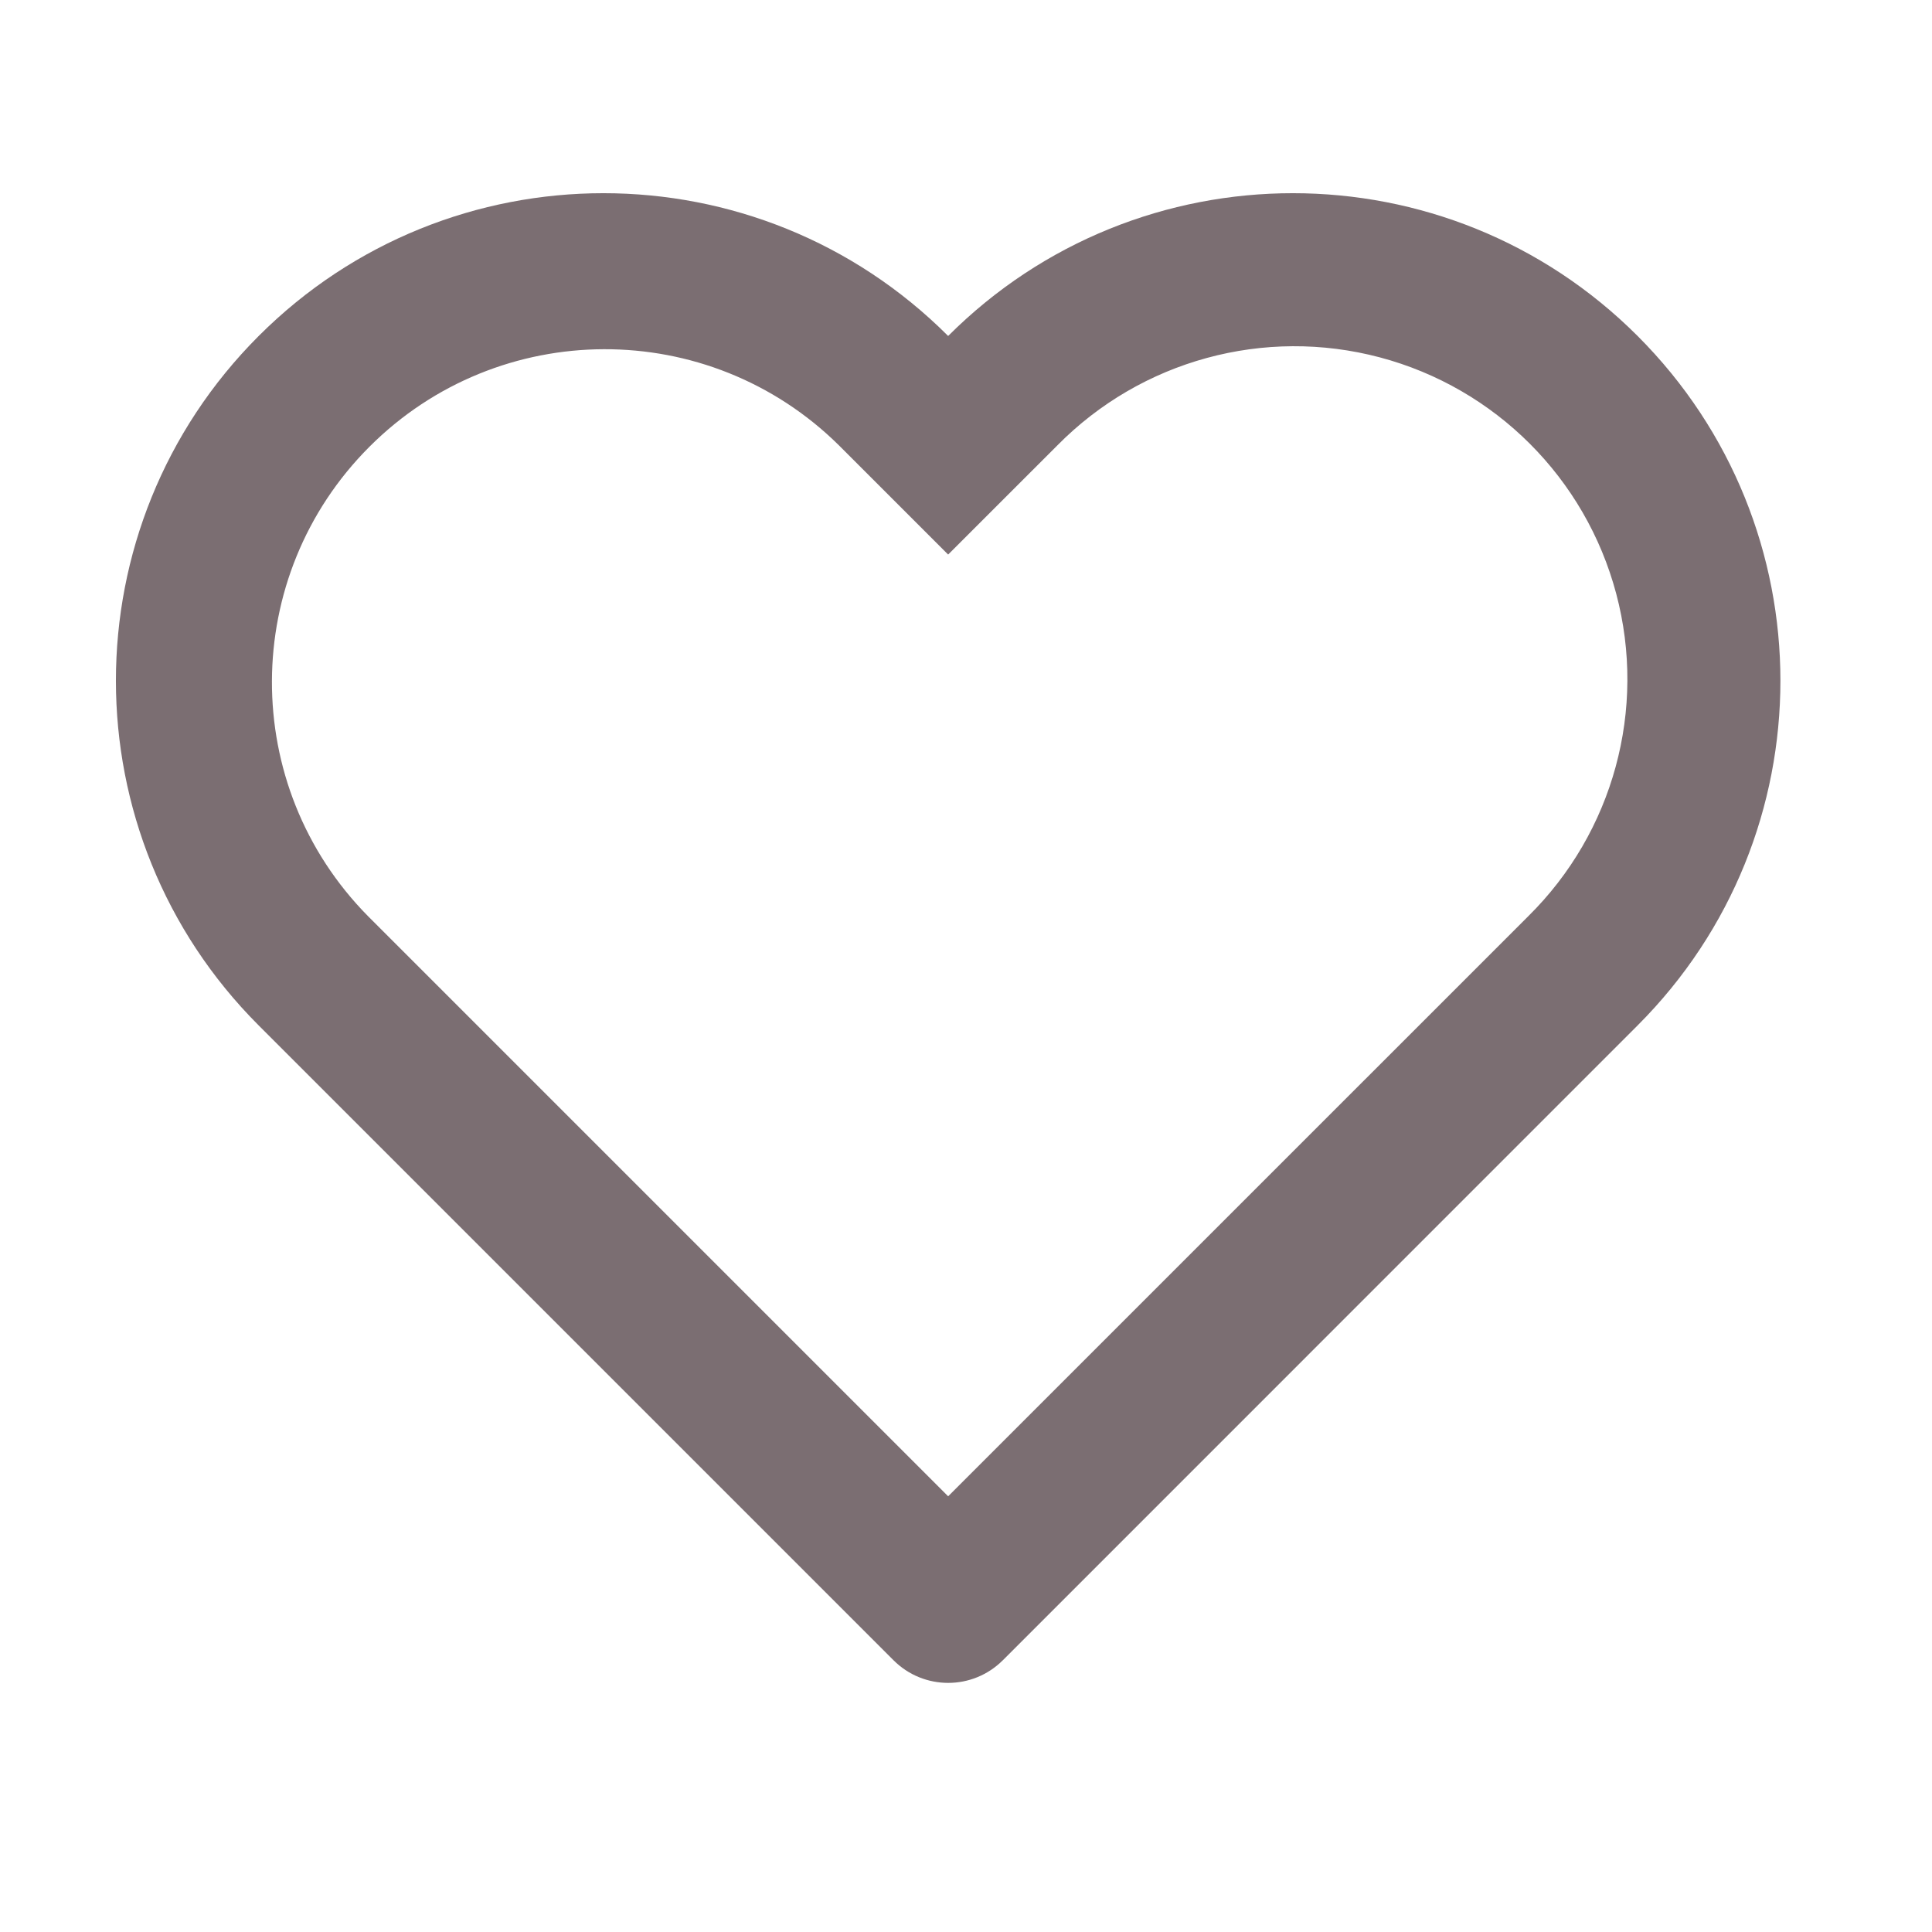
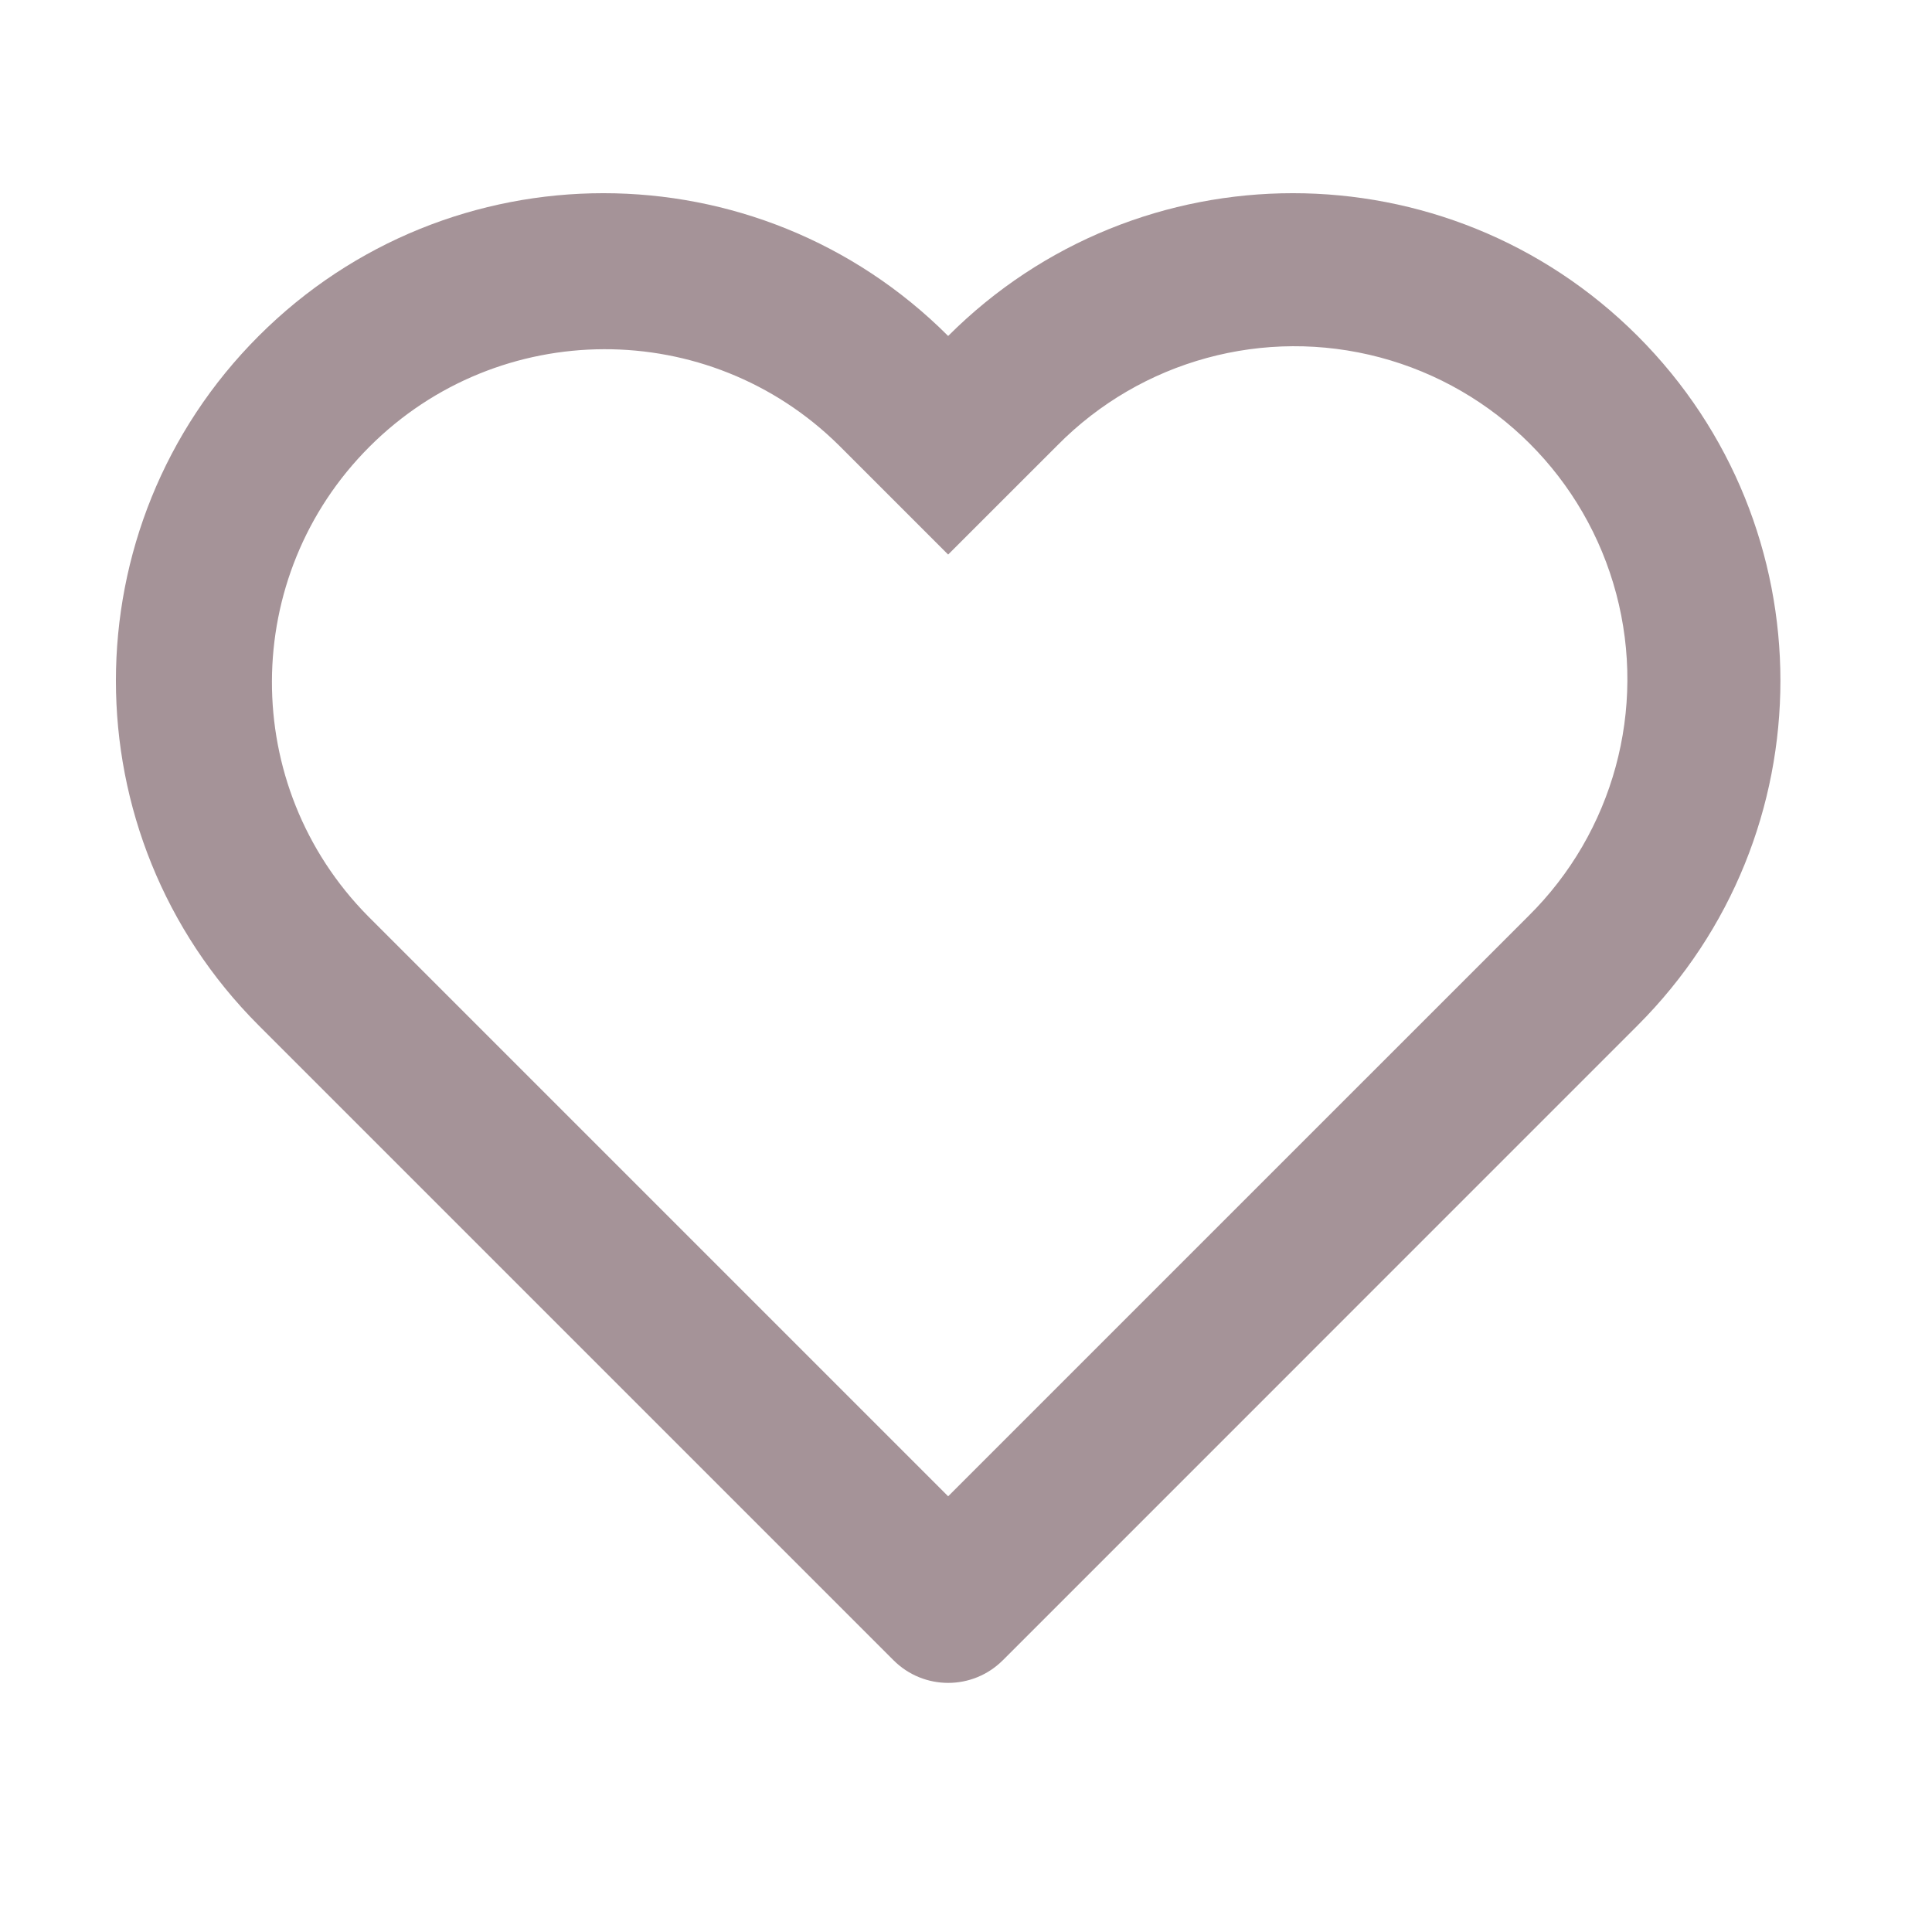
<svg xmlns="http://www.w3.org/2000/svg" t="1639407658735" class="icon" viewBox="0 0 1024 1024" version="1.1" p-id="4146" width="64" height="64">
  <defs>
    <style type="text/css" />
  </defs>
-   <path d="M502.538 793.068L810.045 485.58a176.476 176.476 0 1 0-249.569-249.57l-57.938 57.918-57.917-57.917A176.476 176.476 0 0 0 195.05 485.58l307.487 307.487z m28.98 86.896a40.96 40.96 0 0 1-57.938 0L137.114 543.498C36.209 442.593 36.209 279 137.114 178.074c100.925-100.905 264.52-100.905 365.424 0 100.926-100.905 264.52-100.905 365.425 0 100.925 100.925 100.925 264.52 0 365.424L531.517 879.985z" p-id="4147" fill="#7b6e72" />
+   <path d="M502.538 793.068L810.045 485.58a176.476 176.476 0 1 0-249.569-249.57l-57.938 57.918-57.917-57.917A176.476 176.476 0 0 0 195.05 485.58l307.487 307.487z m28.98 86.896a40.96 40.96 0 0 1-57.938 0L137.114 543.498C36.209 442.593 36.209 279 137.114 178.074c100.925-100.905 264.52-100.905 365.424 0 100.926-100.905 264.52-100.905 365.425 0 100.925 100.925 100.925 264.52 0 365.424L531.517 879.985z" p-id="4147" fill="#a59398" />
</svg>
